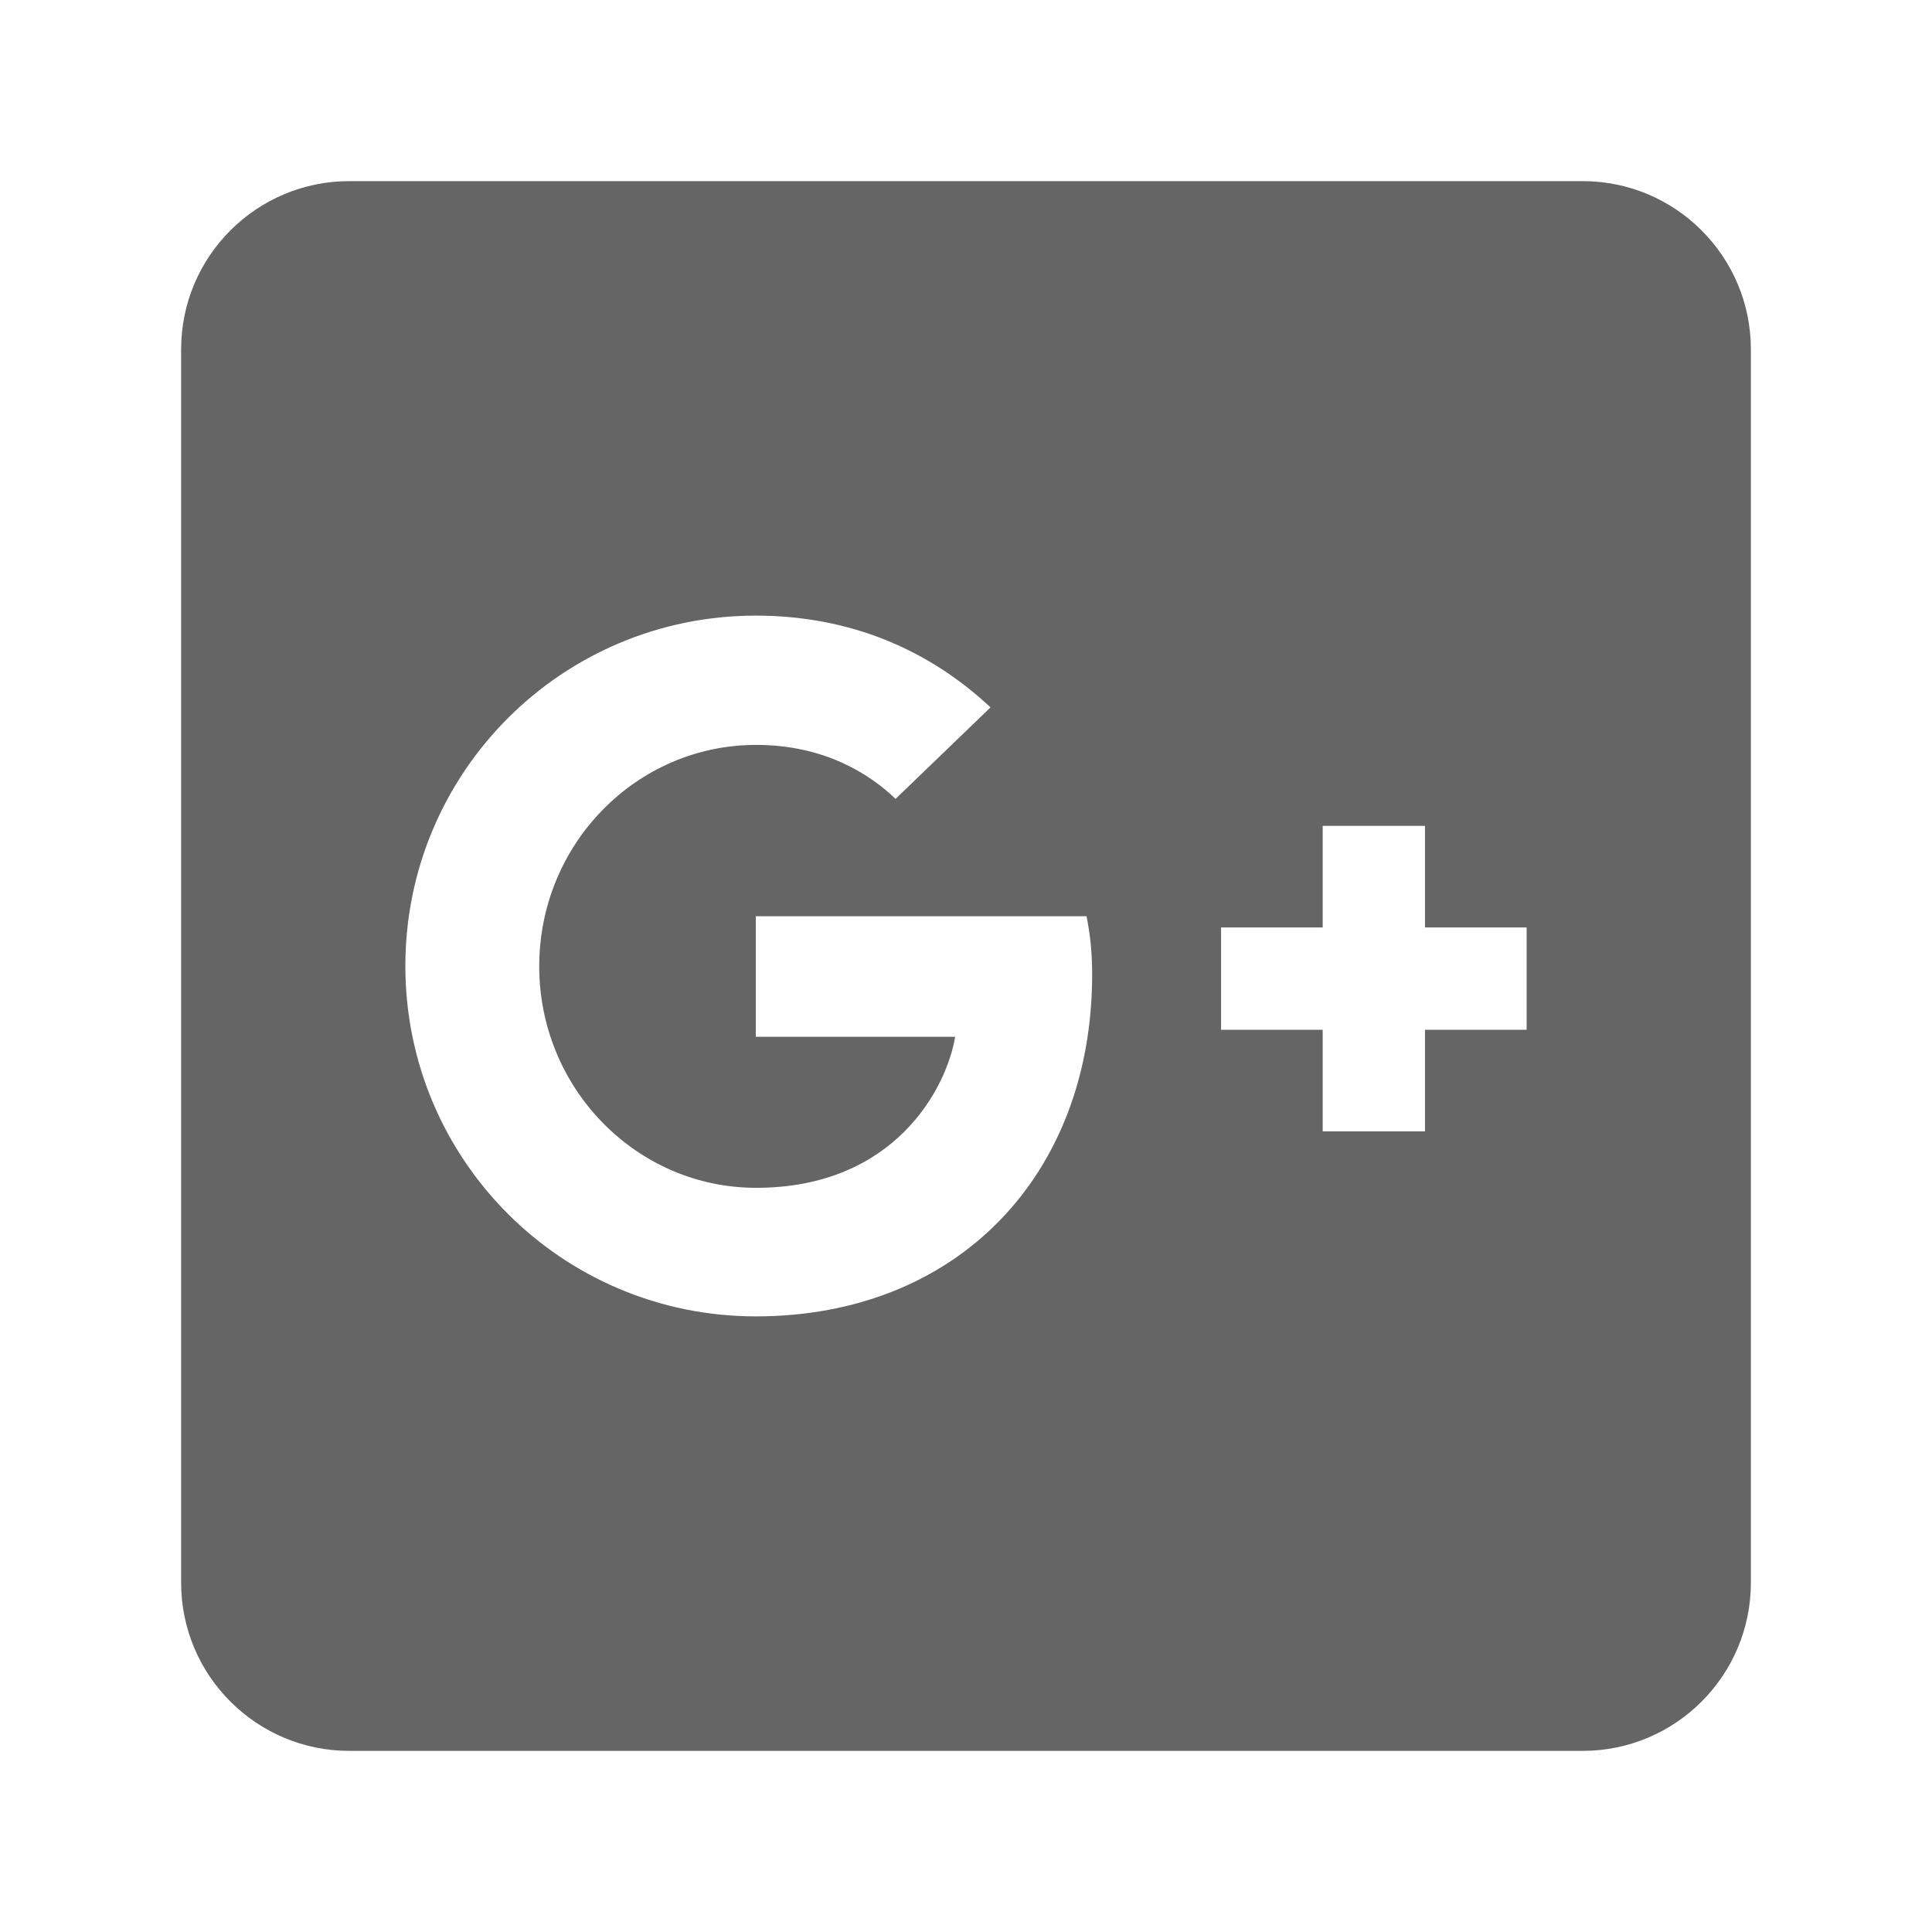
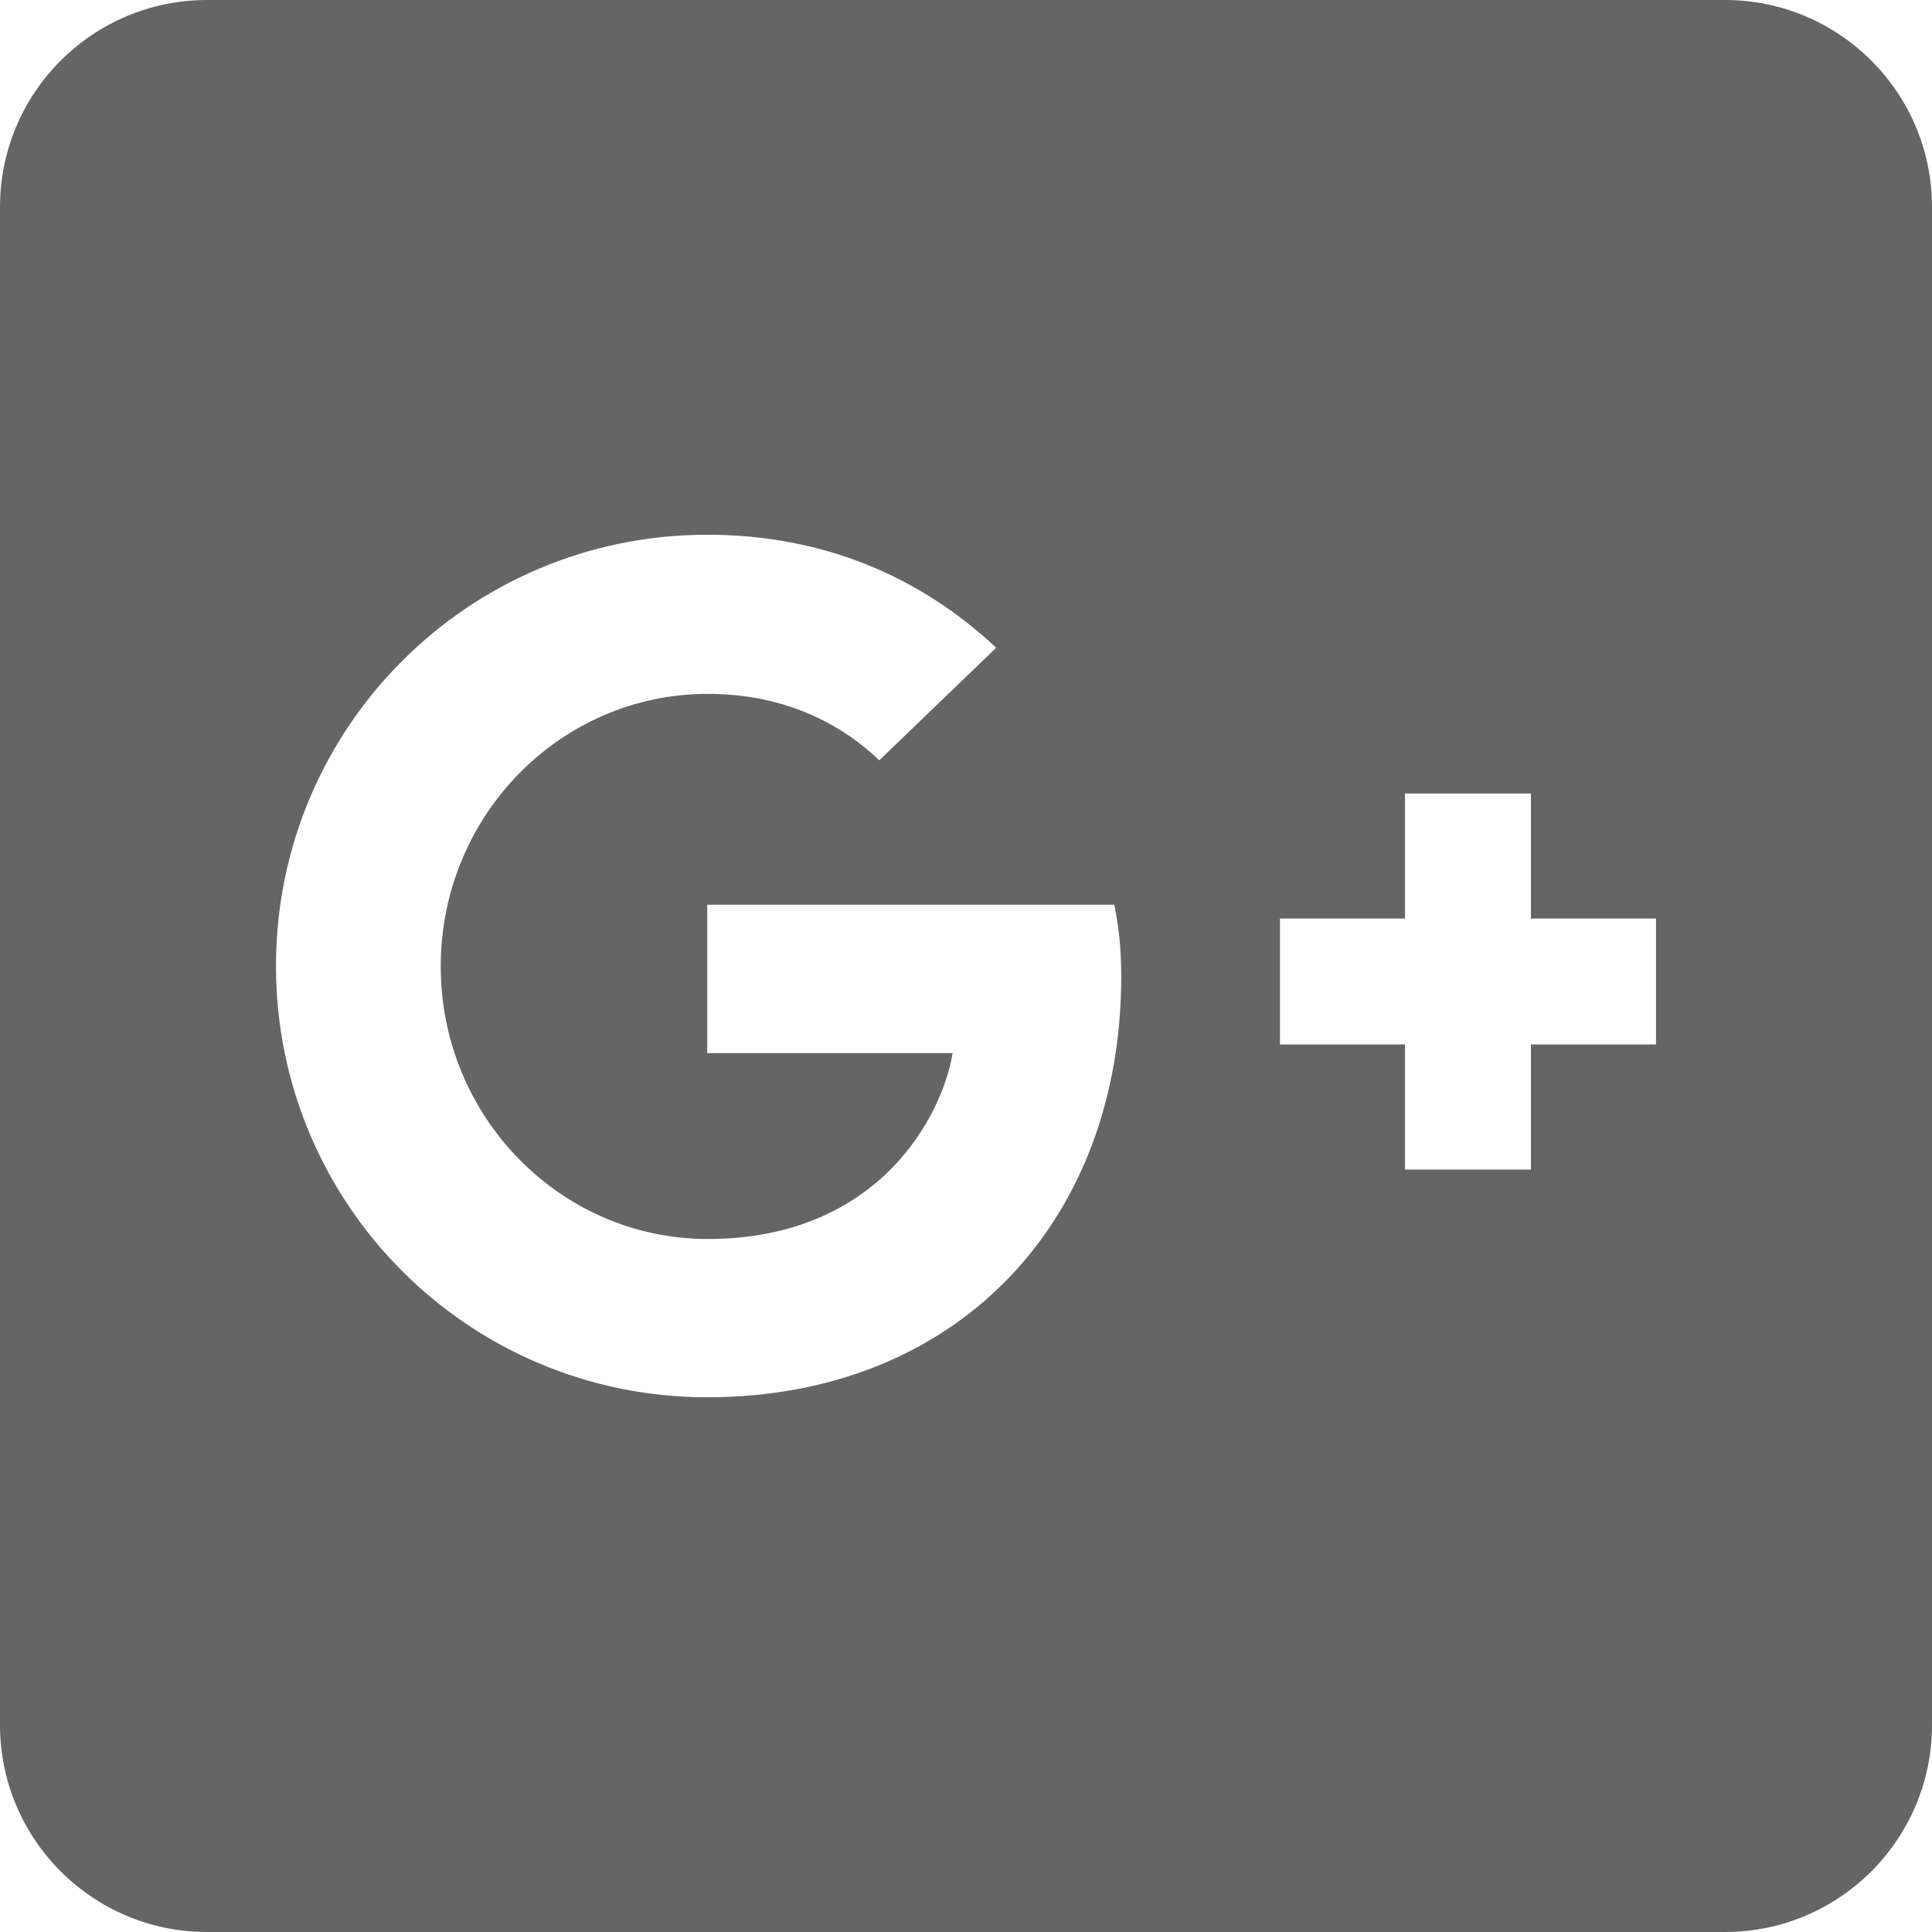
- <svg xmlns="http://www.w3.org/2000/svg" width="48" height="48" viewBox="0 0 48 48" fill="none">
-   <path d="M39.321 4.5H8.679C6.372 4.5 4.5 6.372 4.5 8.679V39.321C4.5 41.628 6.372 43.5 8.679 43.5H39.321C41.628 43.5 43.5 41.628 43.5 39.321V8.679C43.5 6.372 41.628 4.5 39.321 4.5ZM18.777 32.705C13.963 32.705 10.071 28.814 10.071 24C10.071 19.186 13.963 15.295 18.777 15.295C21.127 15.295 23.086 16.148 24.609 17.575L22.25 19.848C21.606 19.23 20.483 18.507 18.785 18.507C15.817 18.507 13.397 20.962 13.397 24.009C13.397 27.047 15.817 29.511 18.785 29.511C22.233 29.511 23.521 27.029 23.73 25.759H18.777V22.764H26.995C27.082 23.199 27.134 23.643 27.134 24.209C27.134 29.18 23.8 32.705 18.777 32.705ZM37.929 25.584H35.404V28.109H32.862V25.584H30.337V23.042H32.862V20.518H35.404V23.042H37.929V25.584Z" fill="#666565" />
+ <svg xmlns="http://www.w3.org/2000/svg" width="40" height="40" viewBox="0 0 40 40" fill="none">
+   <path d="M35.714 0H4.286C1.92 0 0 1.92 0 4.286V35.714C0 38.08 1.92 40 4.286 40H35.714C38.08 40 40 38.08 40 35.714V4.286C40 1.92 38.08 0 35.714 0ZM14.643 28.929C9.705 28.929 5.714 24.938 5.714 20C5.714 15.062 9.705 11.071 14.643 11.071C17.054 11.071 19.062 11.946 20.625 13.411L18.205 15.741C17.545 15.107 16.393 14.366 14.652 14.366C11.607 14.366 9.125 16.884 9.125 20.009C9.125 23.125 11.607 25.652 14.652 25.652C18.188 25.652 19.509 23.107 19.723 21.804H14.643V18.732H23.071C23.161 19.179 23.214 19.634 23.214 20.214C23.214 25.312 19.795 28.929 14.643 28.929ZM34.286 21.625H31.696V24.214H29.089V21.625H26.5V19.018H29.089V16.429H31.696V19.018H34.286V21.625Z" fill="#666565" />
</svg>
